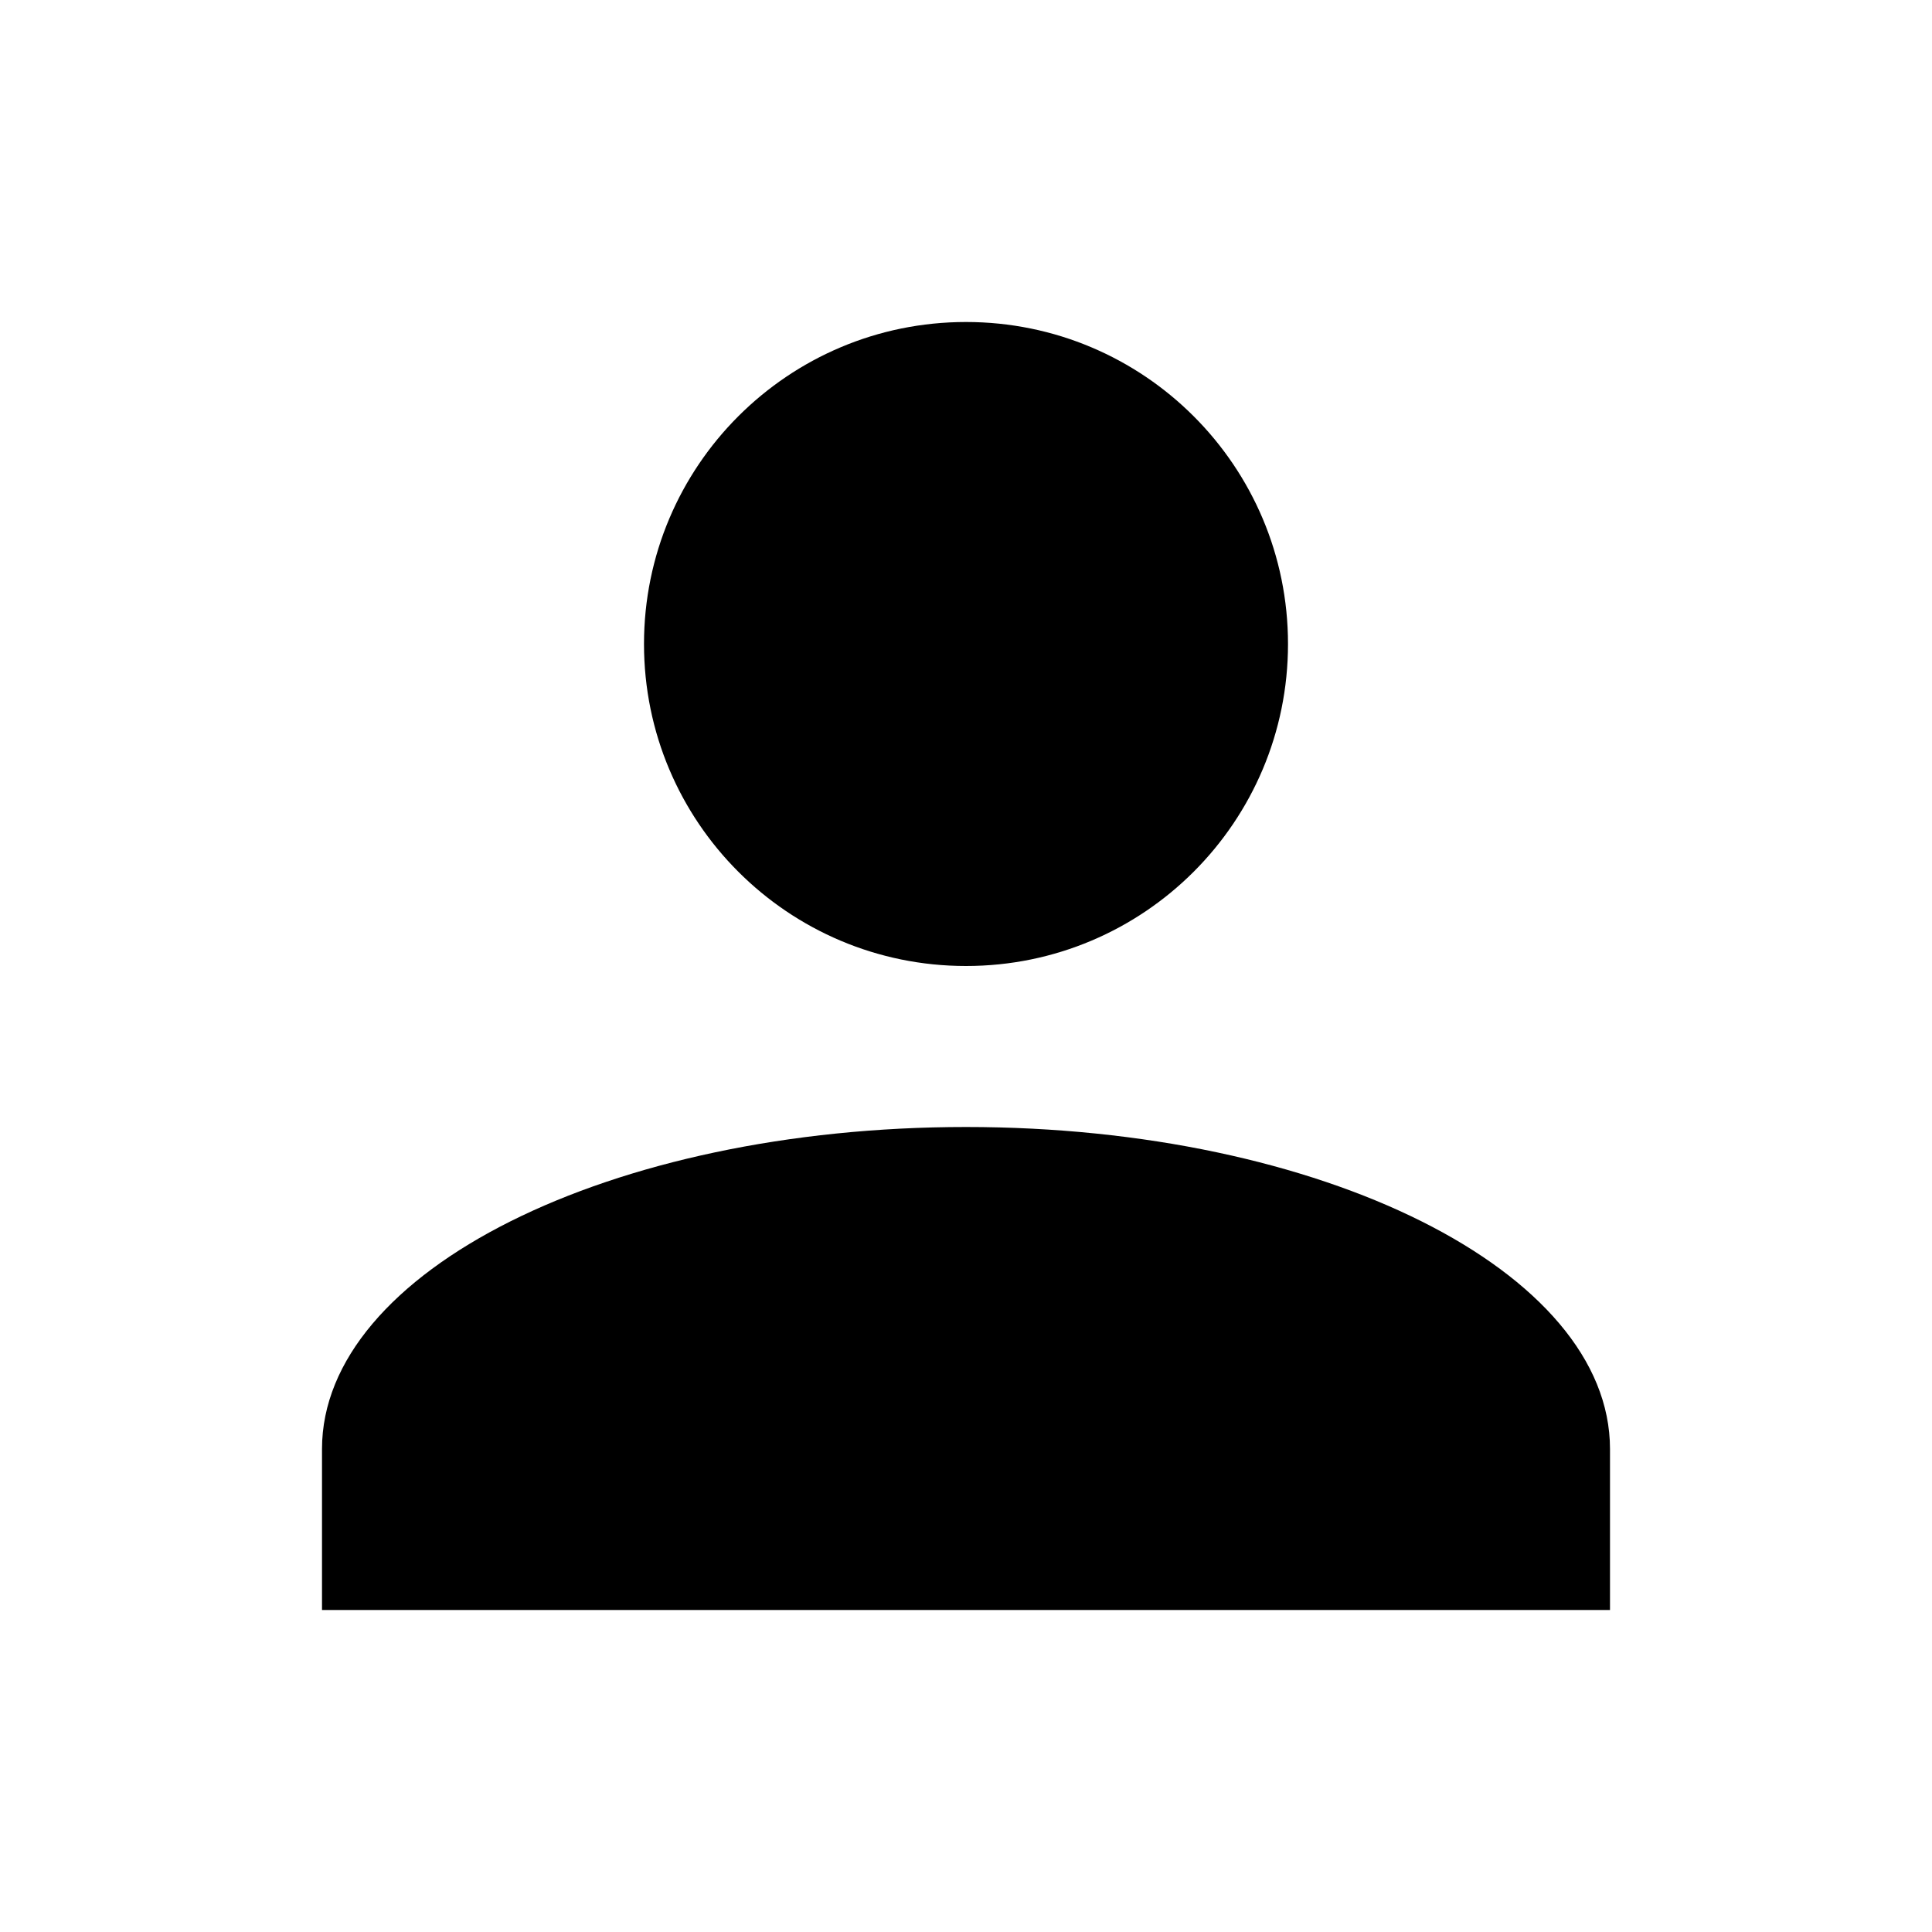
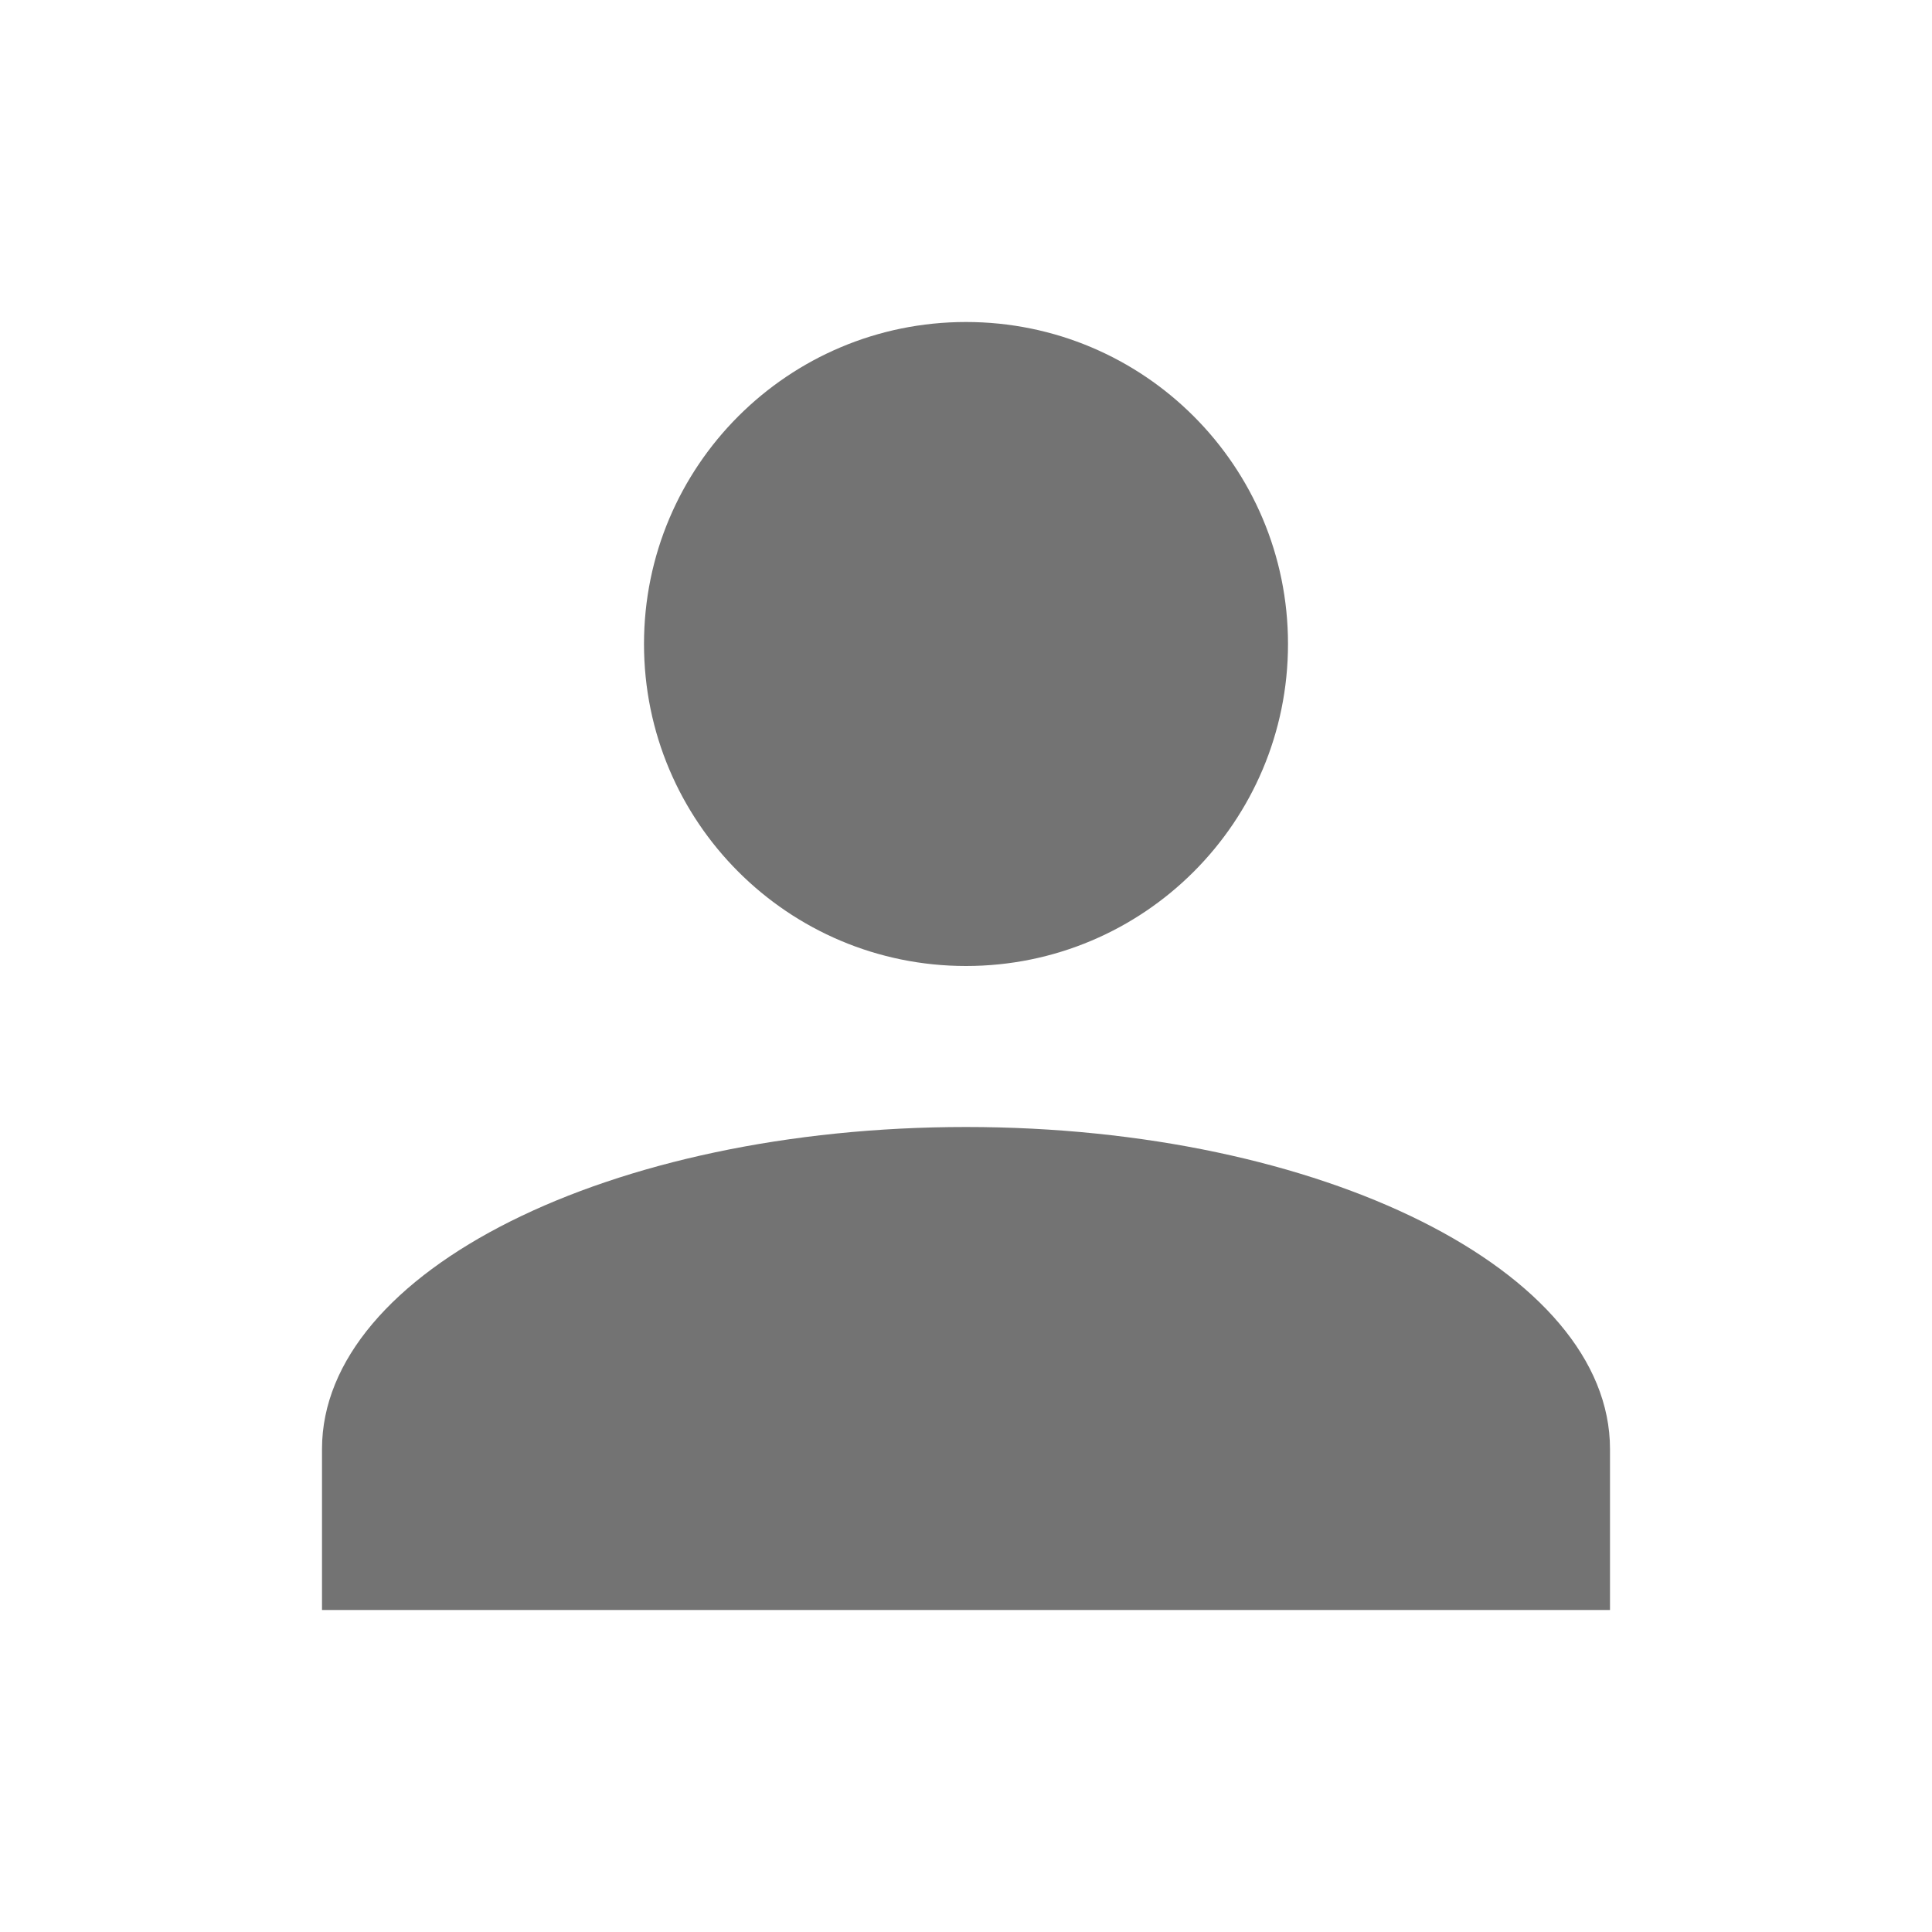
- <svg xmlns="http://www.w3.org/2000/svg" class="h-16 w-16 text-gray-400" viewBox="0 0 24 24" fill="currentColor">
+ <svg xmlns="http://www.w3.org/2000/svg" class="h-16 w-16 text-gray-400" viewBox="0 0 24 24" fill="#737373">
  <path fillRule="evenodd" d="M12 12c2.21 0 4-1.79 4-4S14.21 4 12 4s-4 1.79-4 4 1.79 4 4 4zm0 2c-4.42 0-8 1.79-8 4v2h16v-2c0-2.21-3.58-4-8-4z" clipRule="evenodd" />
</svg>
